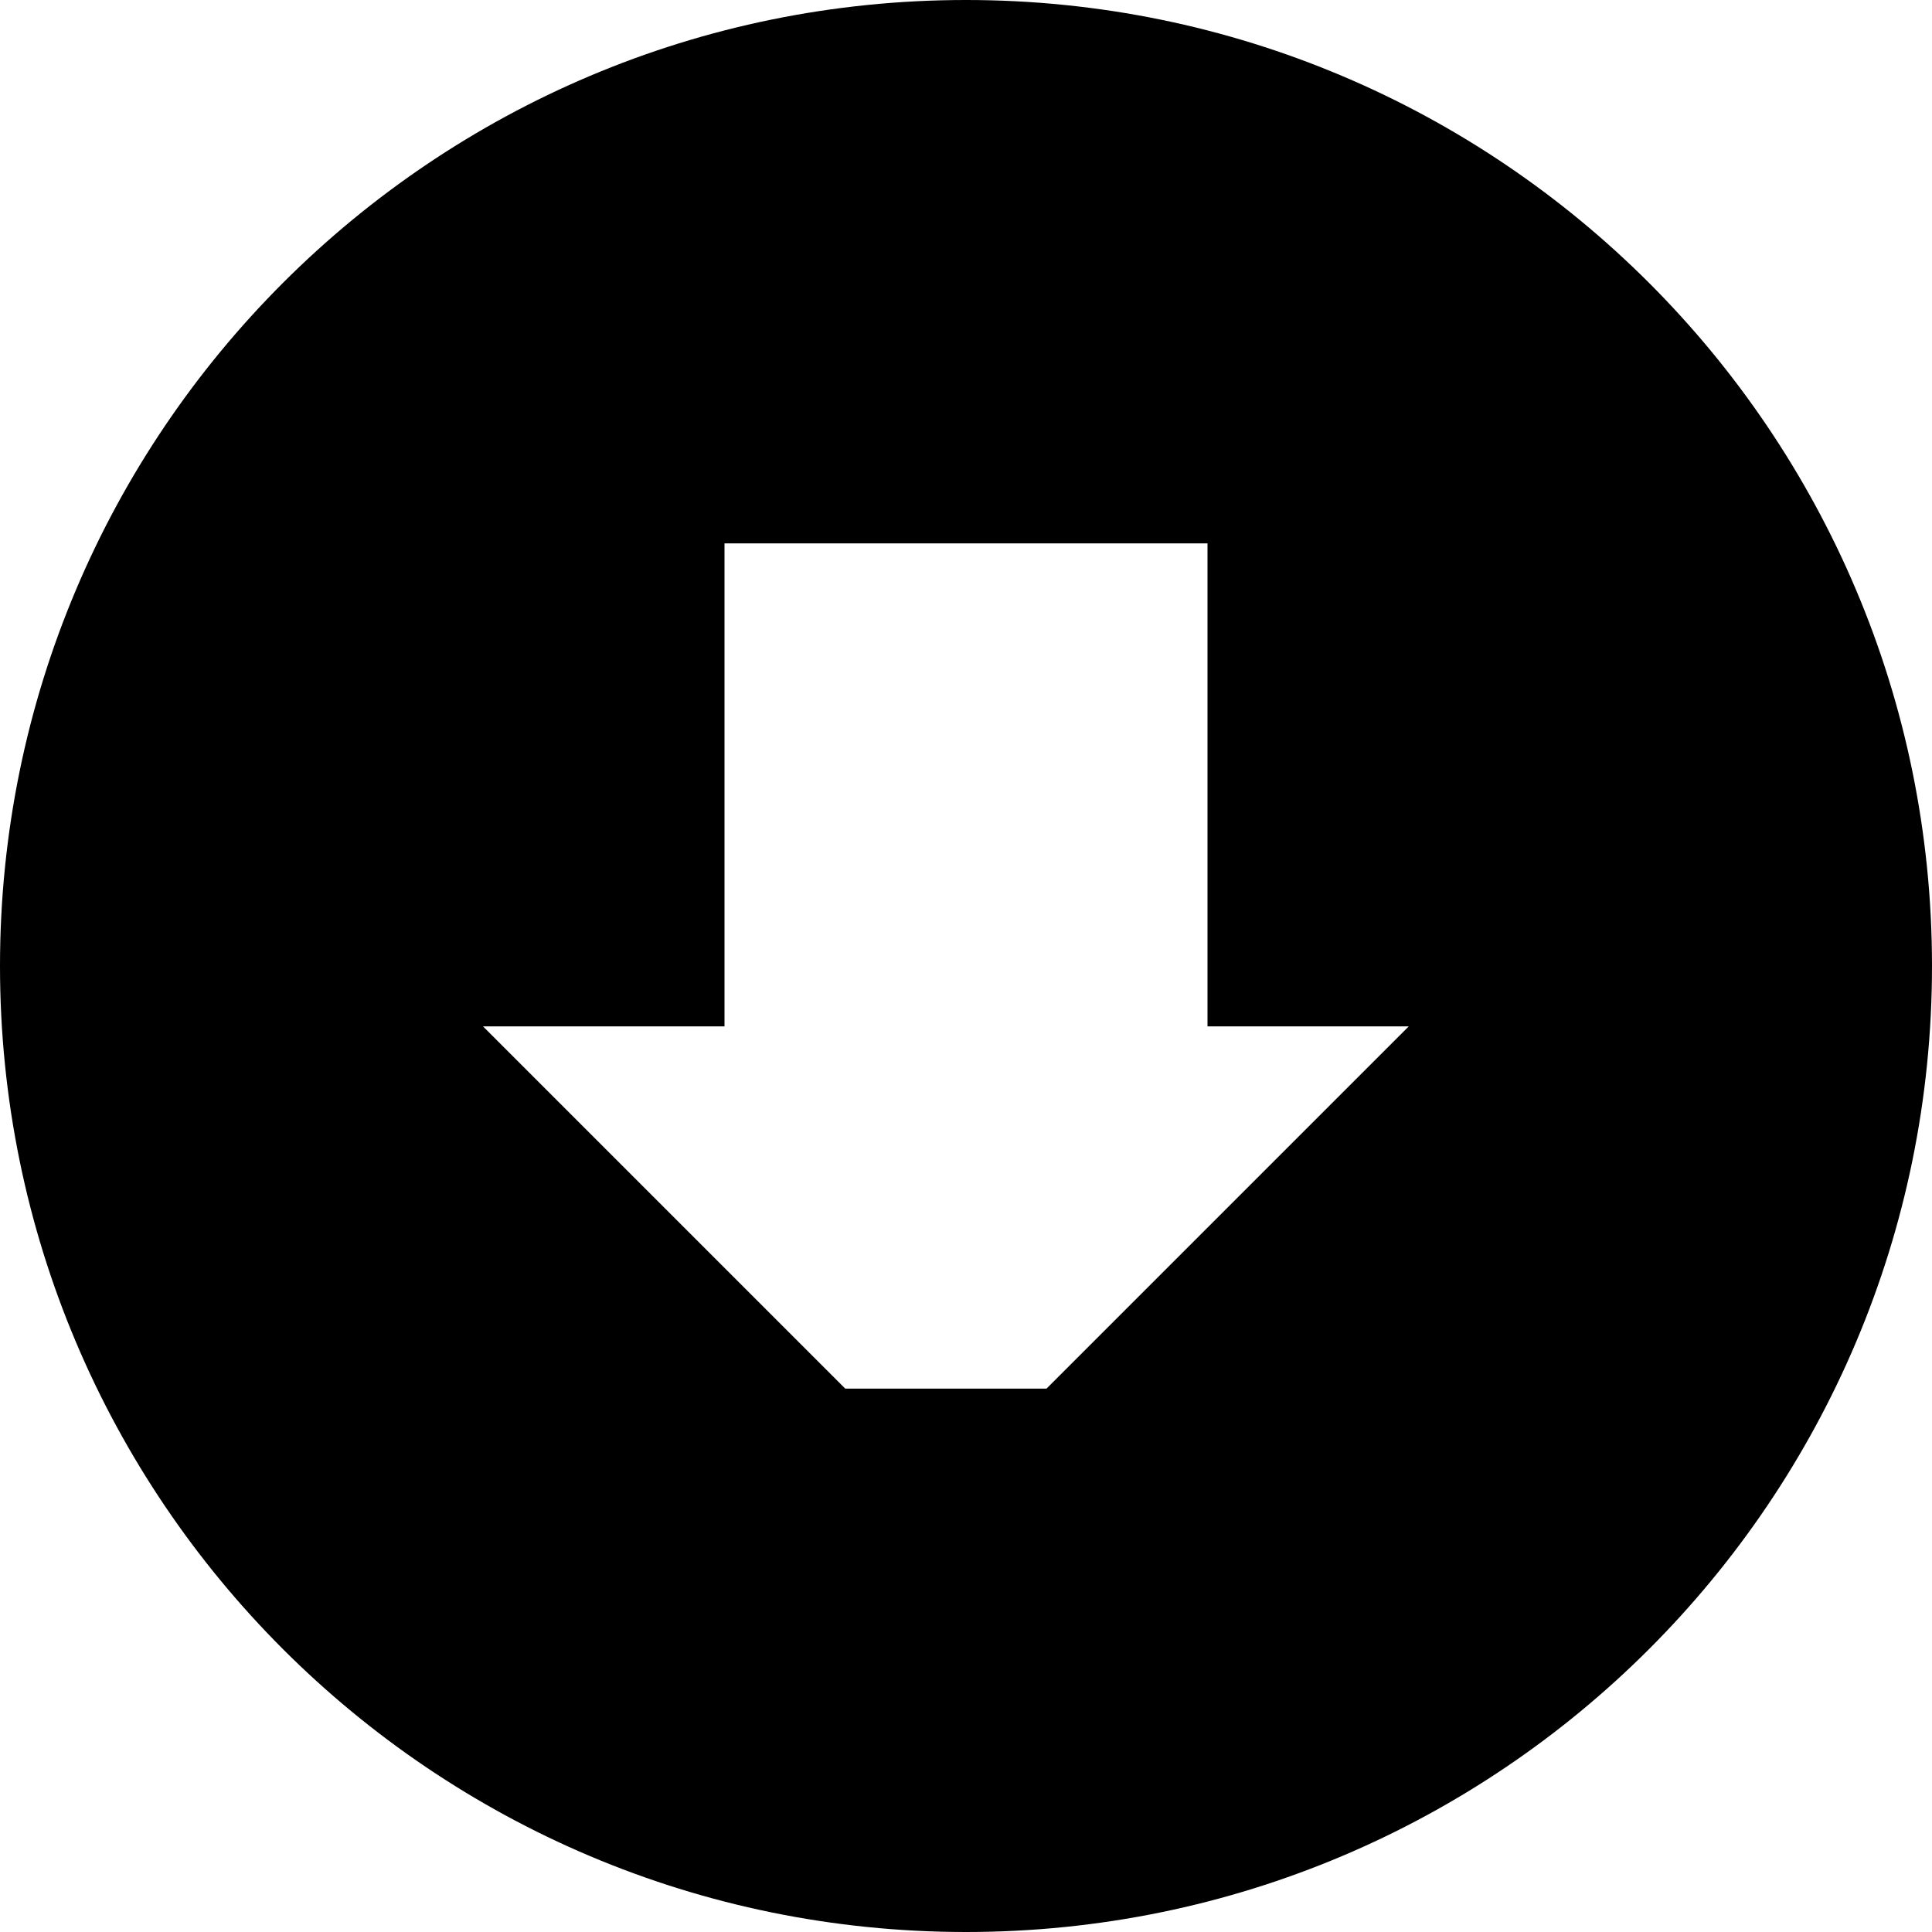
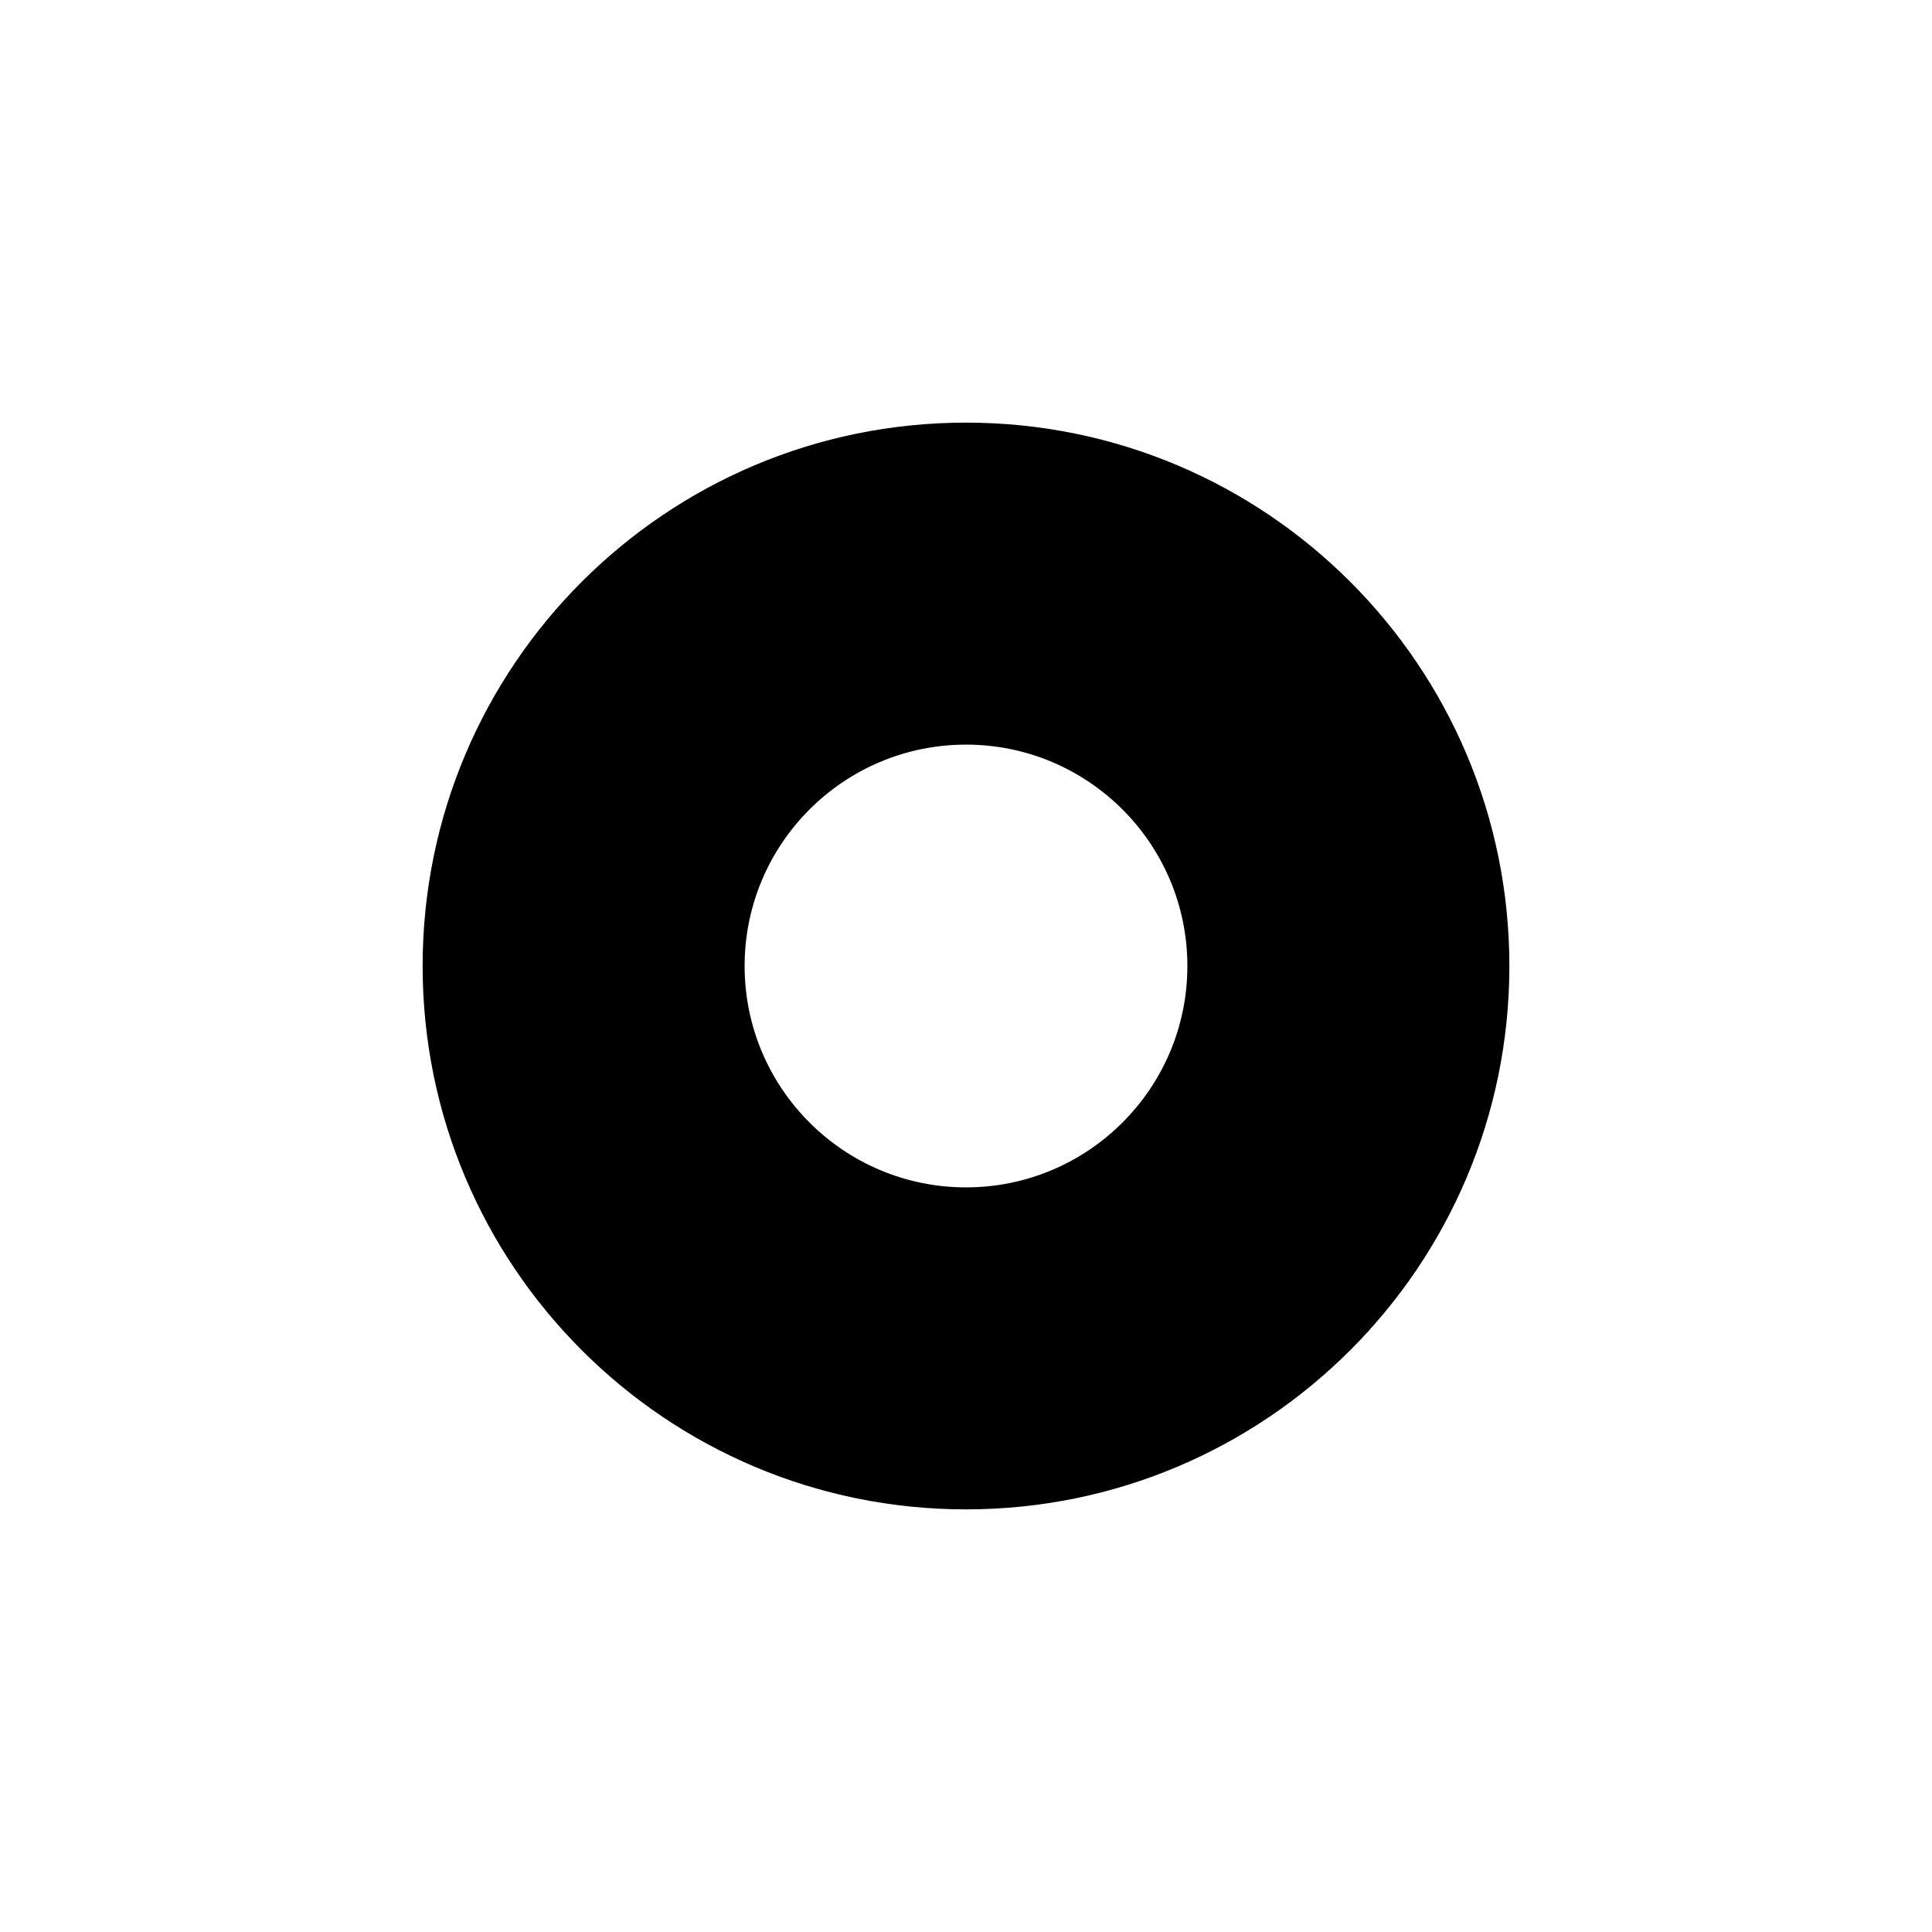
<svg xmlns="http://www.w3.org/2000/svg" role="img" viewBox="0 0 24 24">
-   <path d="M12 0C5.372 0 0 5.372 0 12s5.372 12 12 12 12-5.372 12-12S18.628 0 12 0zM10.5 17.25l-4.5-4.5H9v-6h6v6h2.5l-4.5 4.5z" />
+   <path d="M18.75 12c0-3.728-3.022-6.75-6.75-6.75S5.25 8.272 5.25 12s3.022 6.75 6.75 6.75 6.75-3.022 6.75-6.75zm-9.5 0c0-1.518 1.232-2.75 2.75-2.75s2.75 1.232 2.75 2.75-1.232 2.75-2.75 2.75-2.75-1.232-2.75-2.75z" />
</svg>
